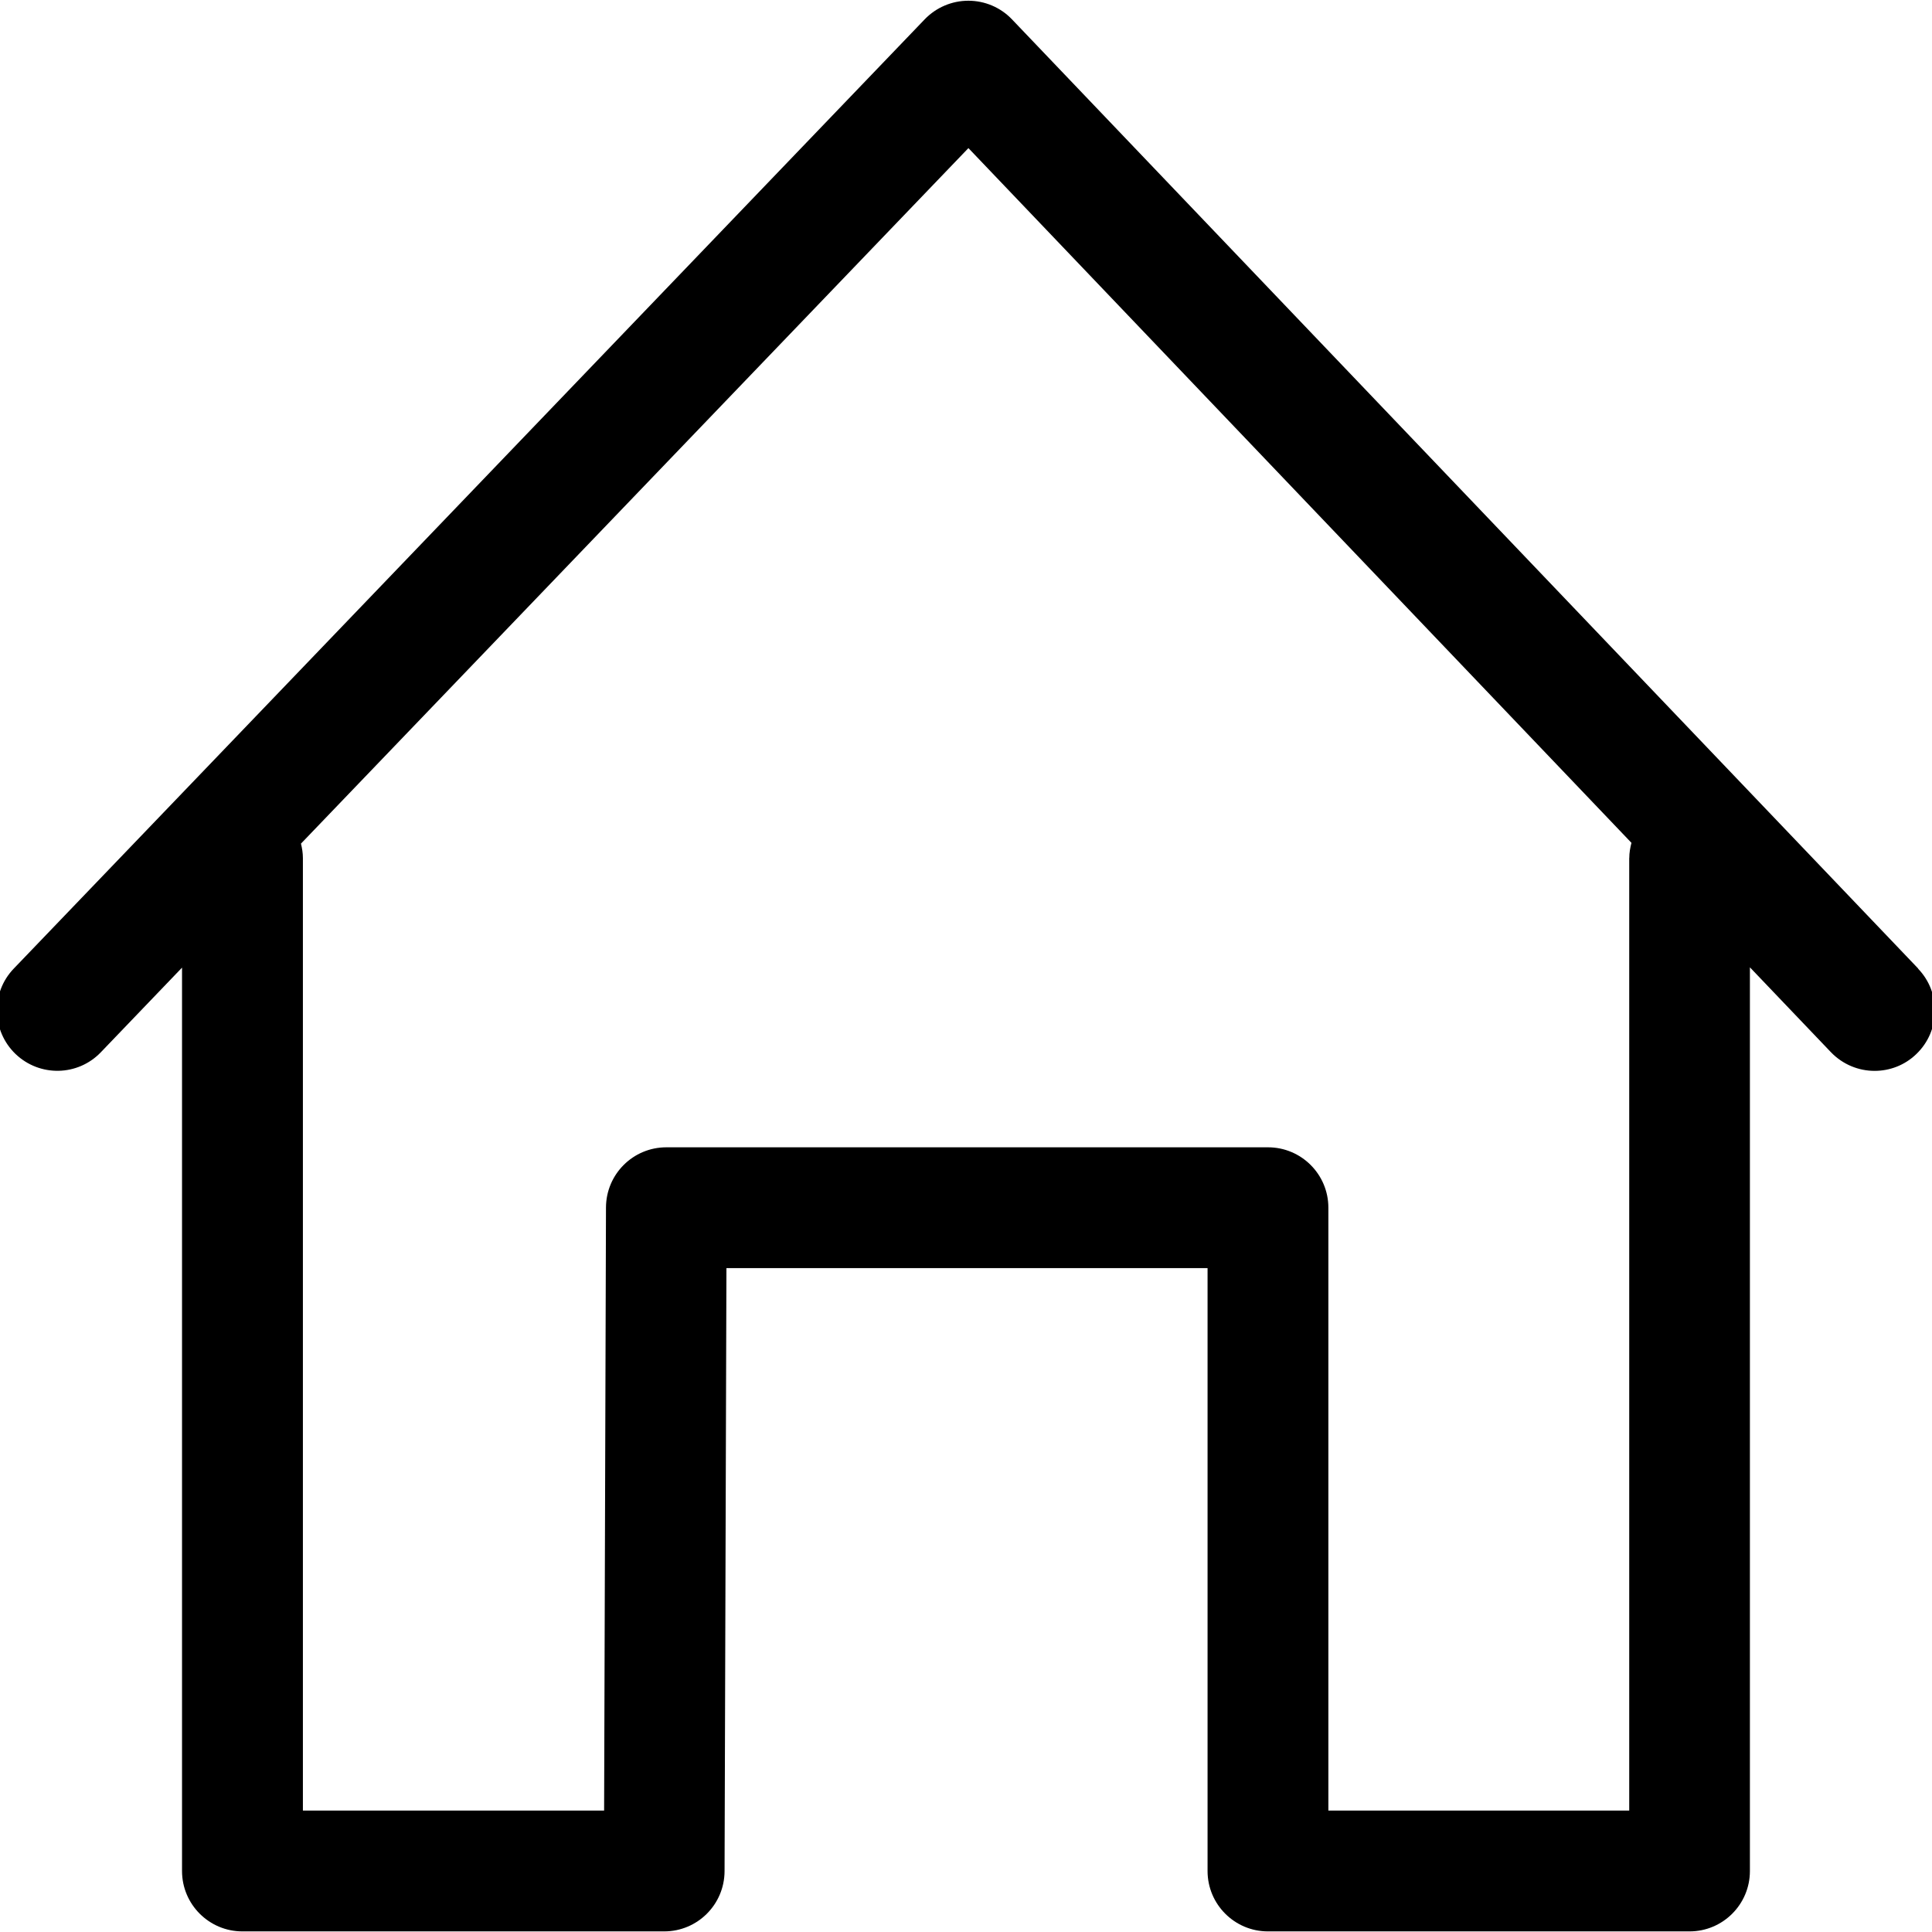
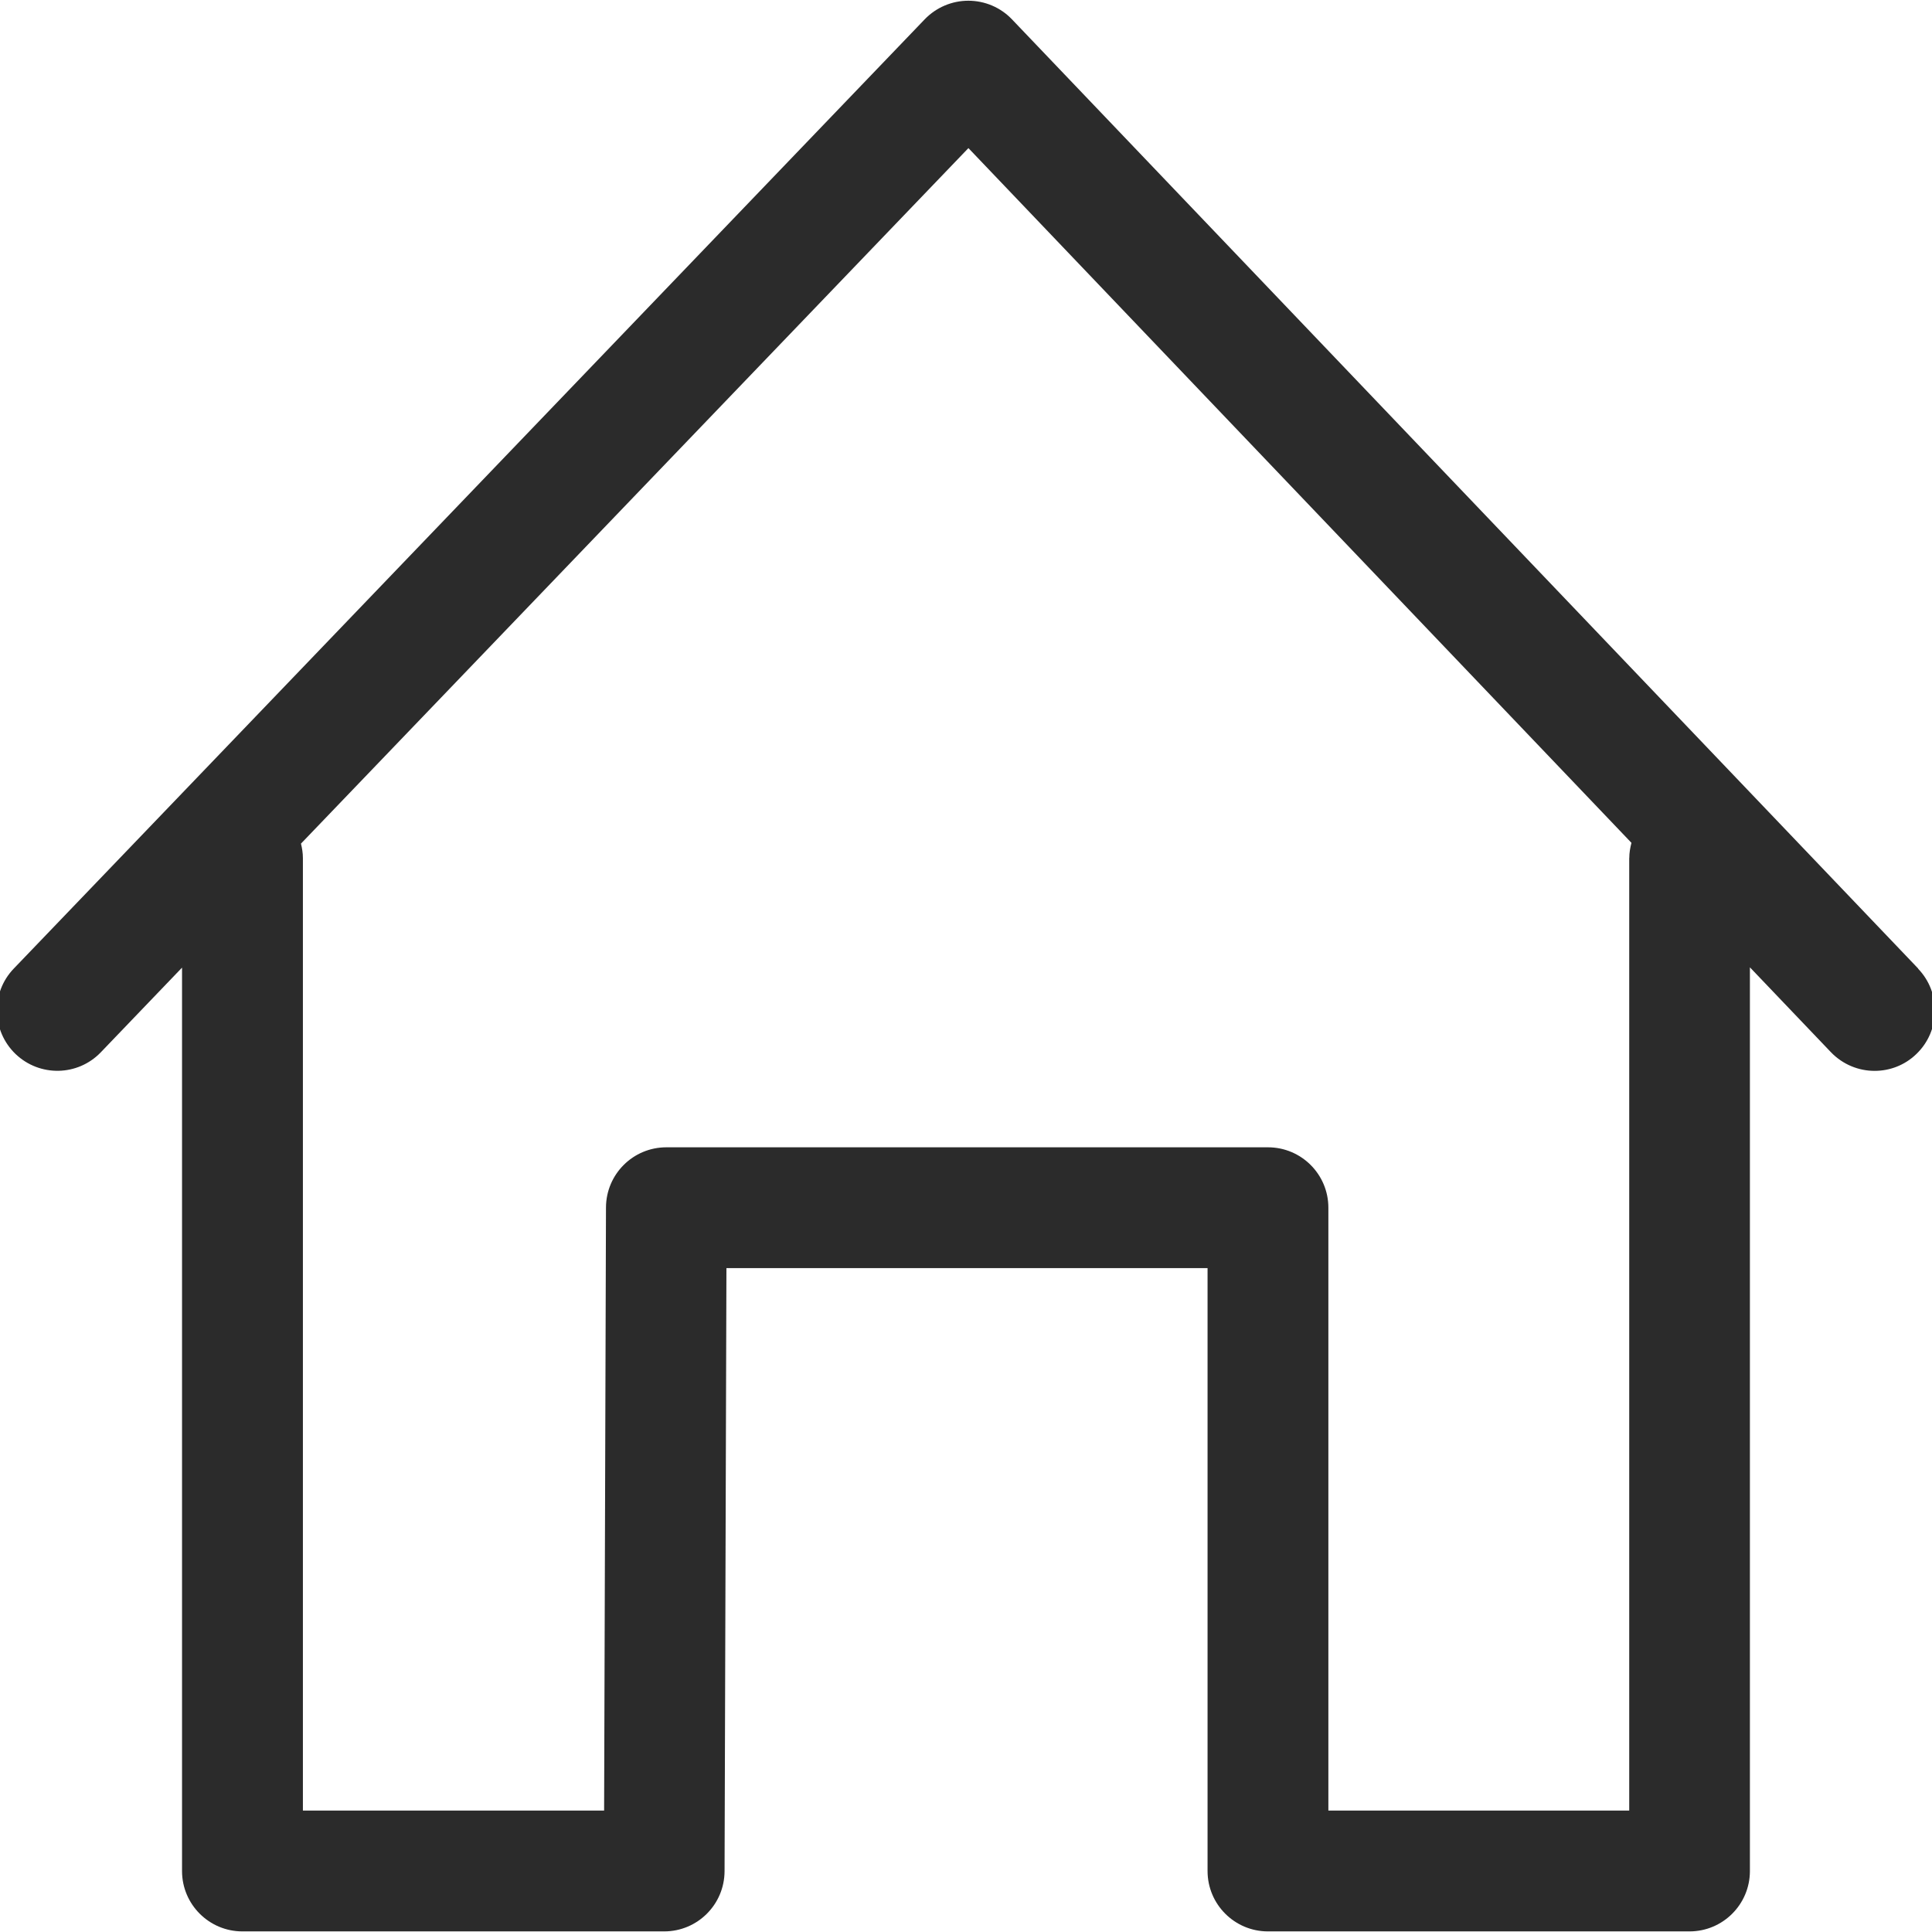
- <svg xmlns="http://www.w3.org/2000/svg" fill="#000" width="800px" height="800px" viewBox="0 0 32 32" version="1.1">
+ <svg xmlns="http://www.w3.org/2000/svg" fill="#2b2b2b" width="800px" height="800px" viewBox="0 0 32 32" version="1.1">
  <path d="M31.772 16.043l-15.012-15.724c-0.189-0.197-0.449-0.307-0.721-0.307s-0.533 0.111-0.722 0.307l-15.089 15.724c-0.383 0.398-0.369 1.031 0.029 1.414 0.399 0.382 1.031 0.371 1.414-0.029l1.344-1.401v14.963c0 0.552 0.448 1 1 1h6.986c0.551 0 0.998-0.445 1-0.997l0.031-9.989h7.969v9.986c0 0.552 0.448 1 1 1h6.983c0.552 0 1-0.448 1-1v-14.968l1.343 1.407c0.197 0.204 0.459 0.308 0.722 0.308 0.249 0 0.499-0.092 0.692-0.279 0.398-0.382 0.411-1.015 0.029-1.413zM26.985 14.213v15.776h-4.983v-9.986c0-0.552-0.448-1-1-1h-9.965c-0.551 0-0.998 0.445-1 0.997l-0.031 9.989h-4.989v-15.777c0-0.082-0.013-0.162-0.032-0.239l11.055-11.52 10.982 11.507c-0.021 0.081-0.036 0.165-0.036 0.252z" />
</svg>
